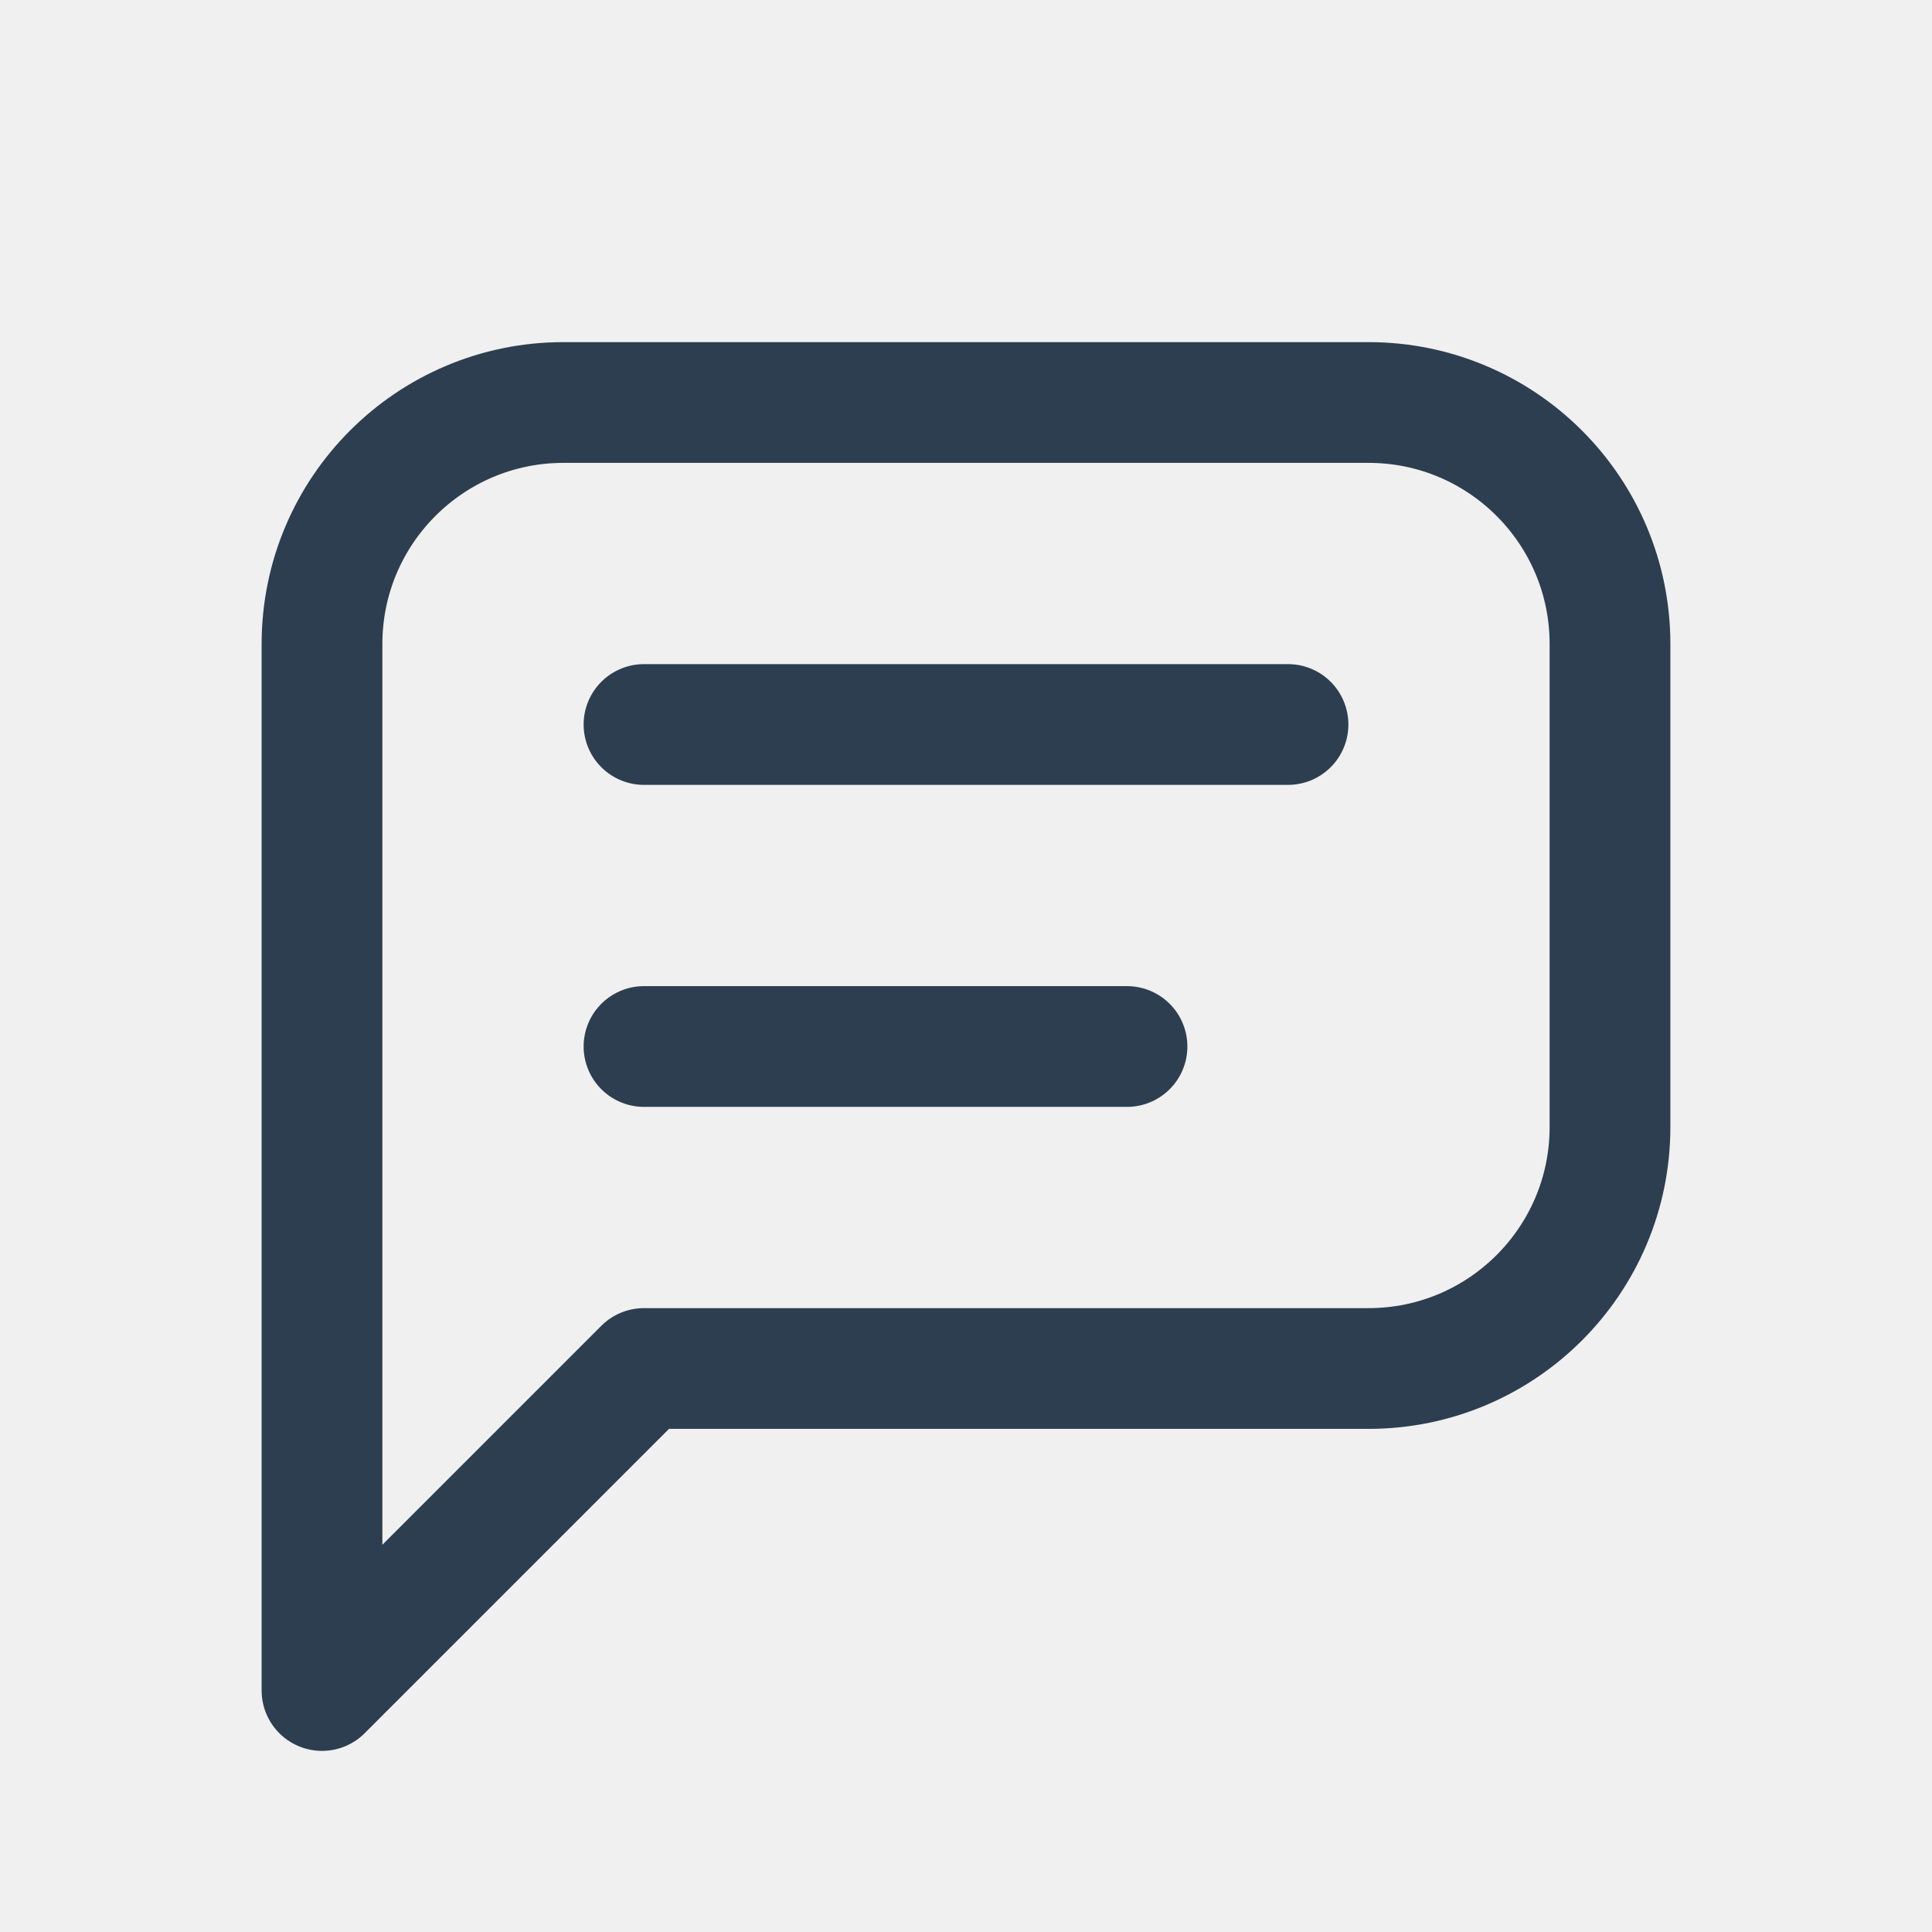
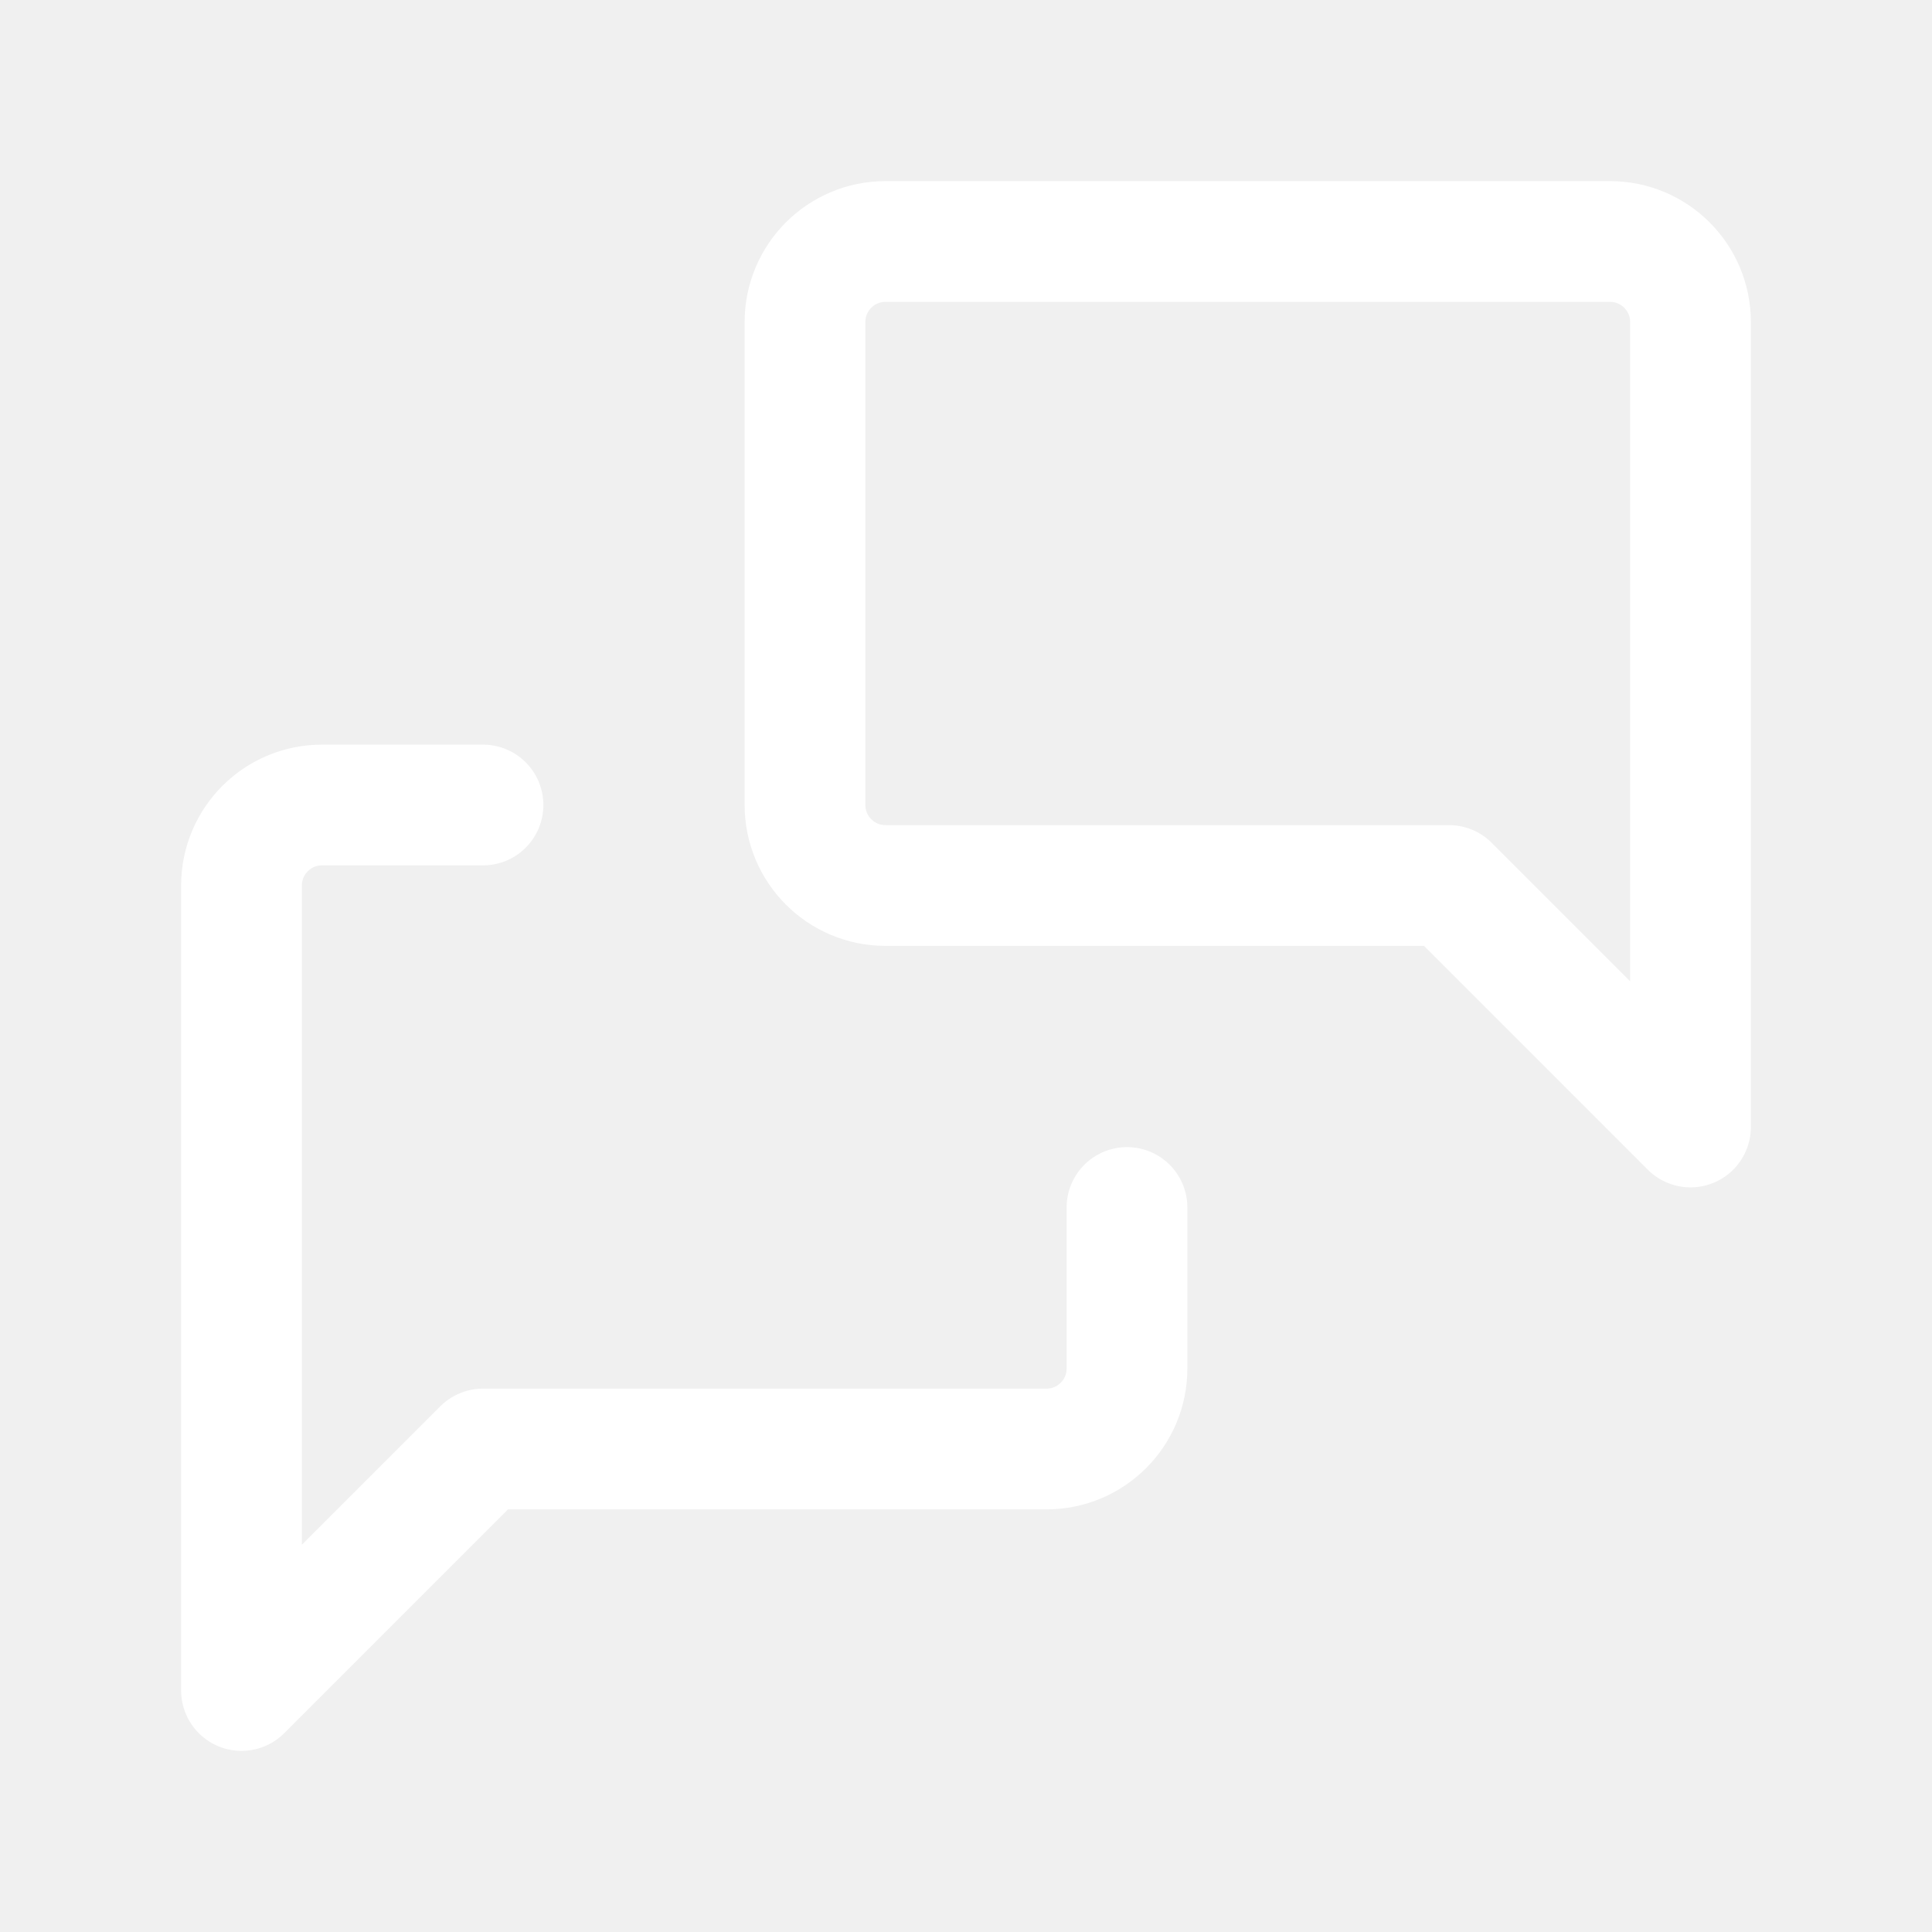
- <svg xmlns="http://www.w3.org/2000/svg" class="icon icon-tabler icon-tabler-message" width="40" height="40" viewBox="0 0 24 24" stroke-width="1.5" stroke="#2c3e50" fill="none" stroke-linecap="round" stroke-linejoin="round">
+ <svg xmlns="http://www.w3.org/2000/svg" class="icon icon-tabler icon-tabler-messages" width="40" height="40" viewBox="0 0 24 24" stroke-width="1.5" stroke="#ffffff" fill="none" stroke-linecap="round" stroke-linejoin="round">
  <path stroke="none" d="M0 0h24v24H0z" fill="none" />
-   <path d="M4 21v-13a3 3 0 0 1 3 -3h10a3 3 0 0 1 3 3v6a3 3 0 0 1 -3 3h-9l-4 4" />
-   <line x1="8" y1="9" x2="16" y2="9" />
-   <line x1="8" y1="13" x2="14" y2="13" />
+   <path d="M21 14l-3 -3h-7a1 1 0 0 1 -1 -1v-6a1 1 0 0 1 1 -1h9a1 1 0 0 1 1 1v10" />
+   <path d="M14 15v2a1 1 0 0 1 -1 1h-7l-3 3v-10a1 1 0 0 1 1 -1h2" />
</svg>
